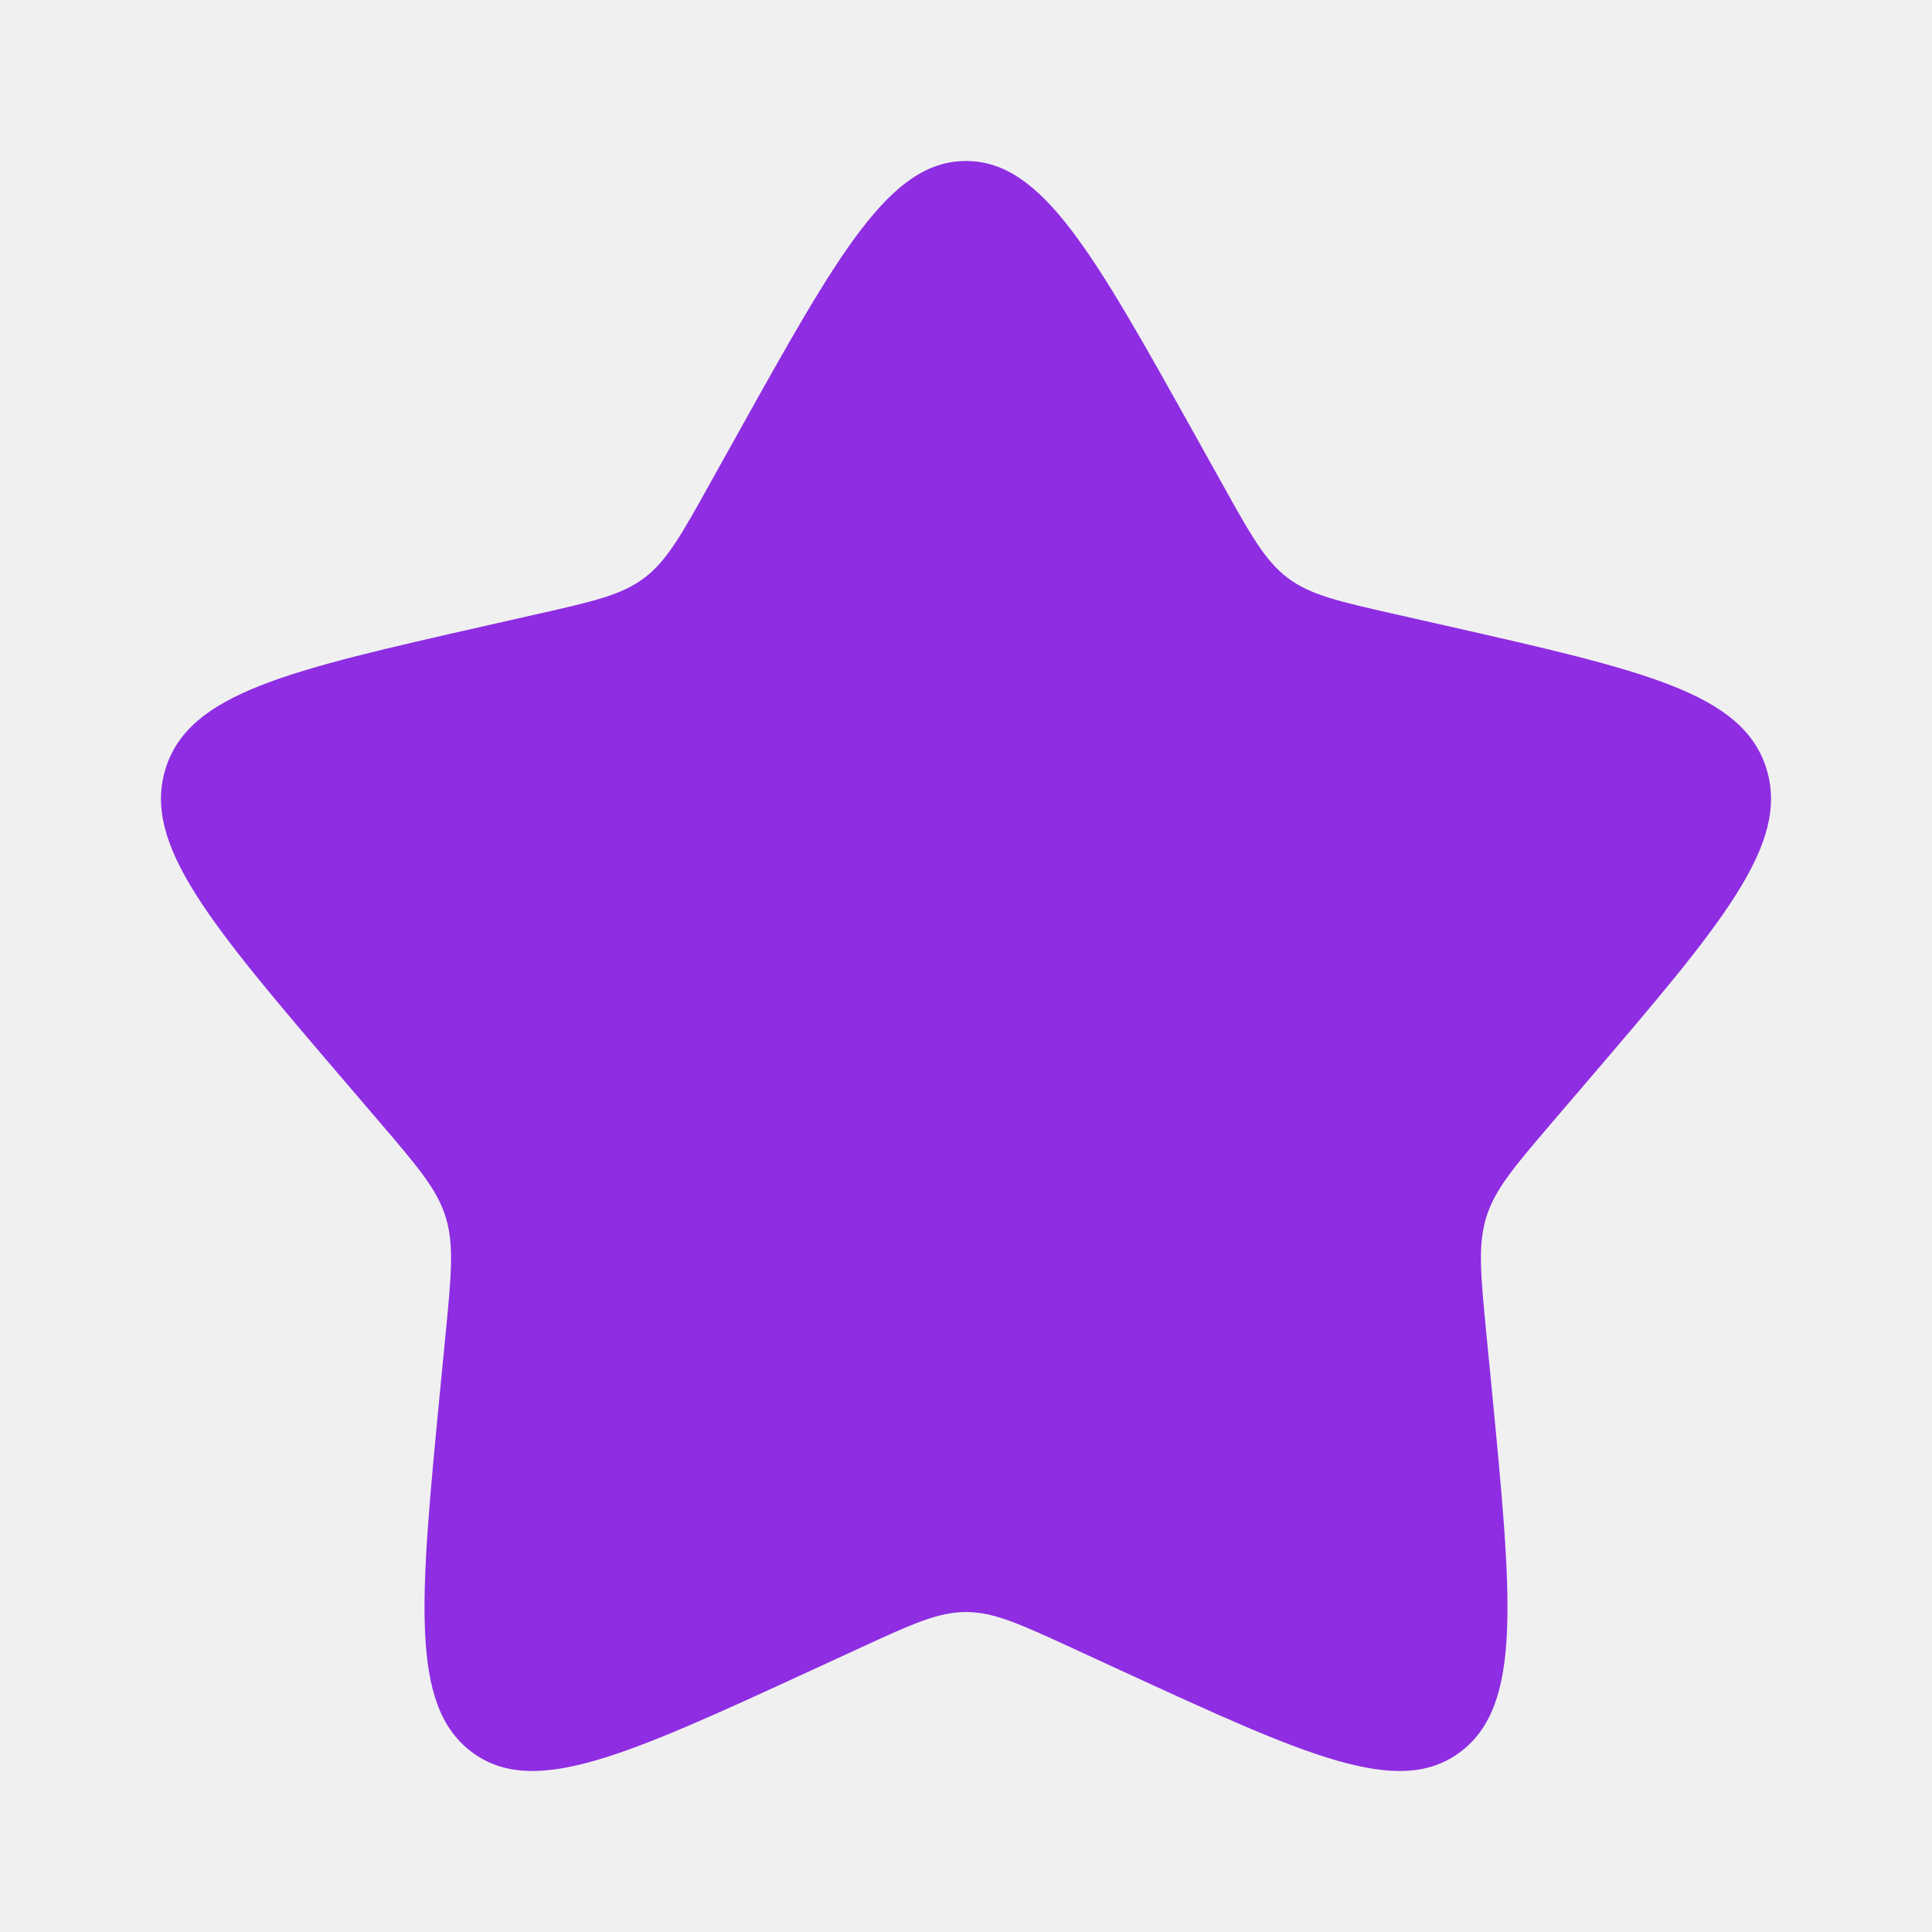
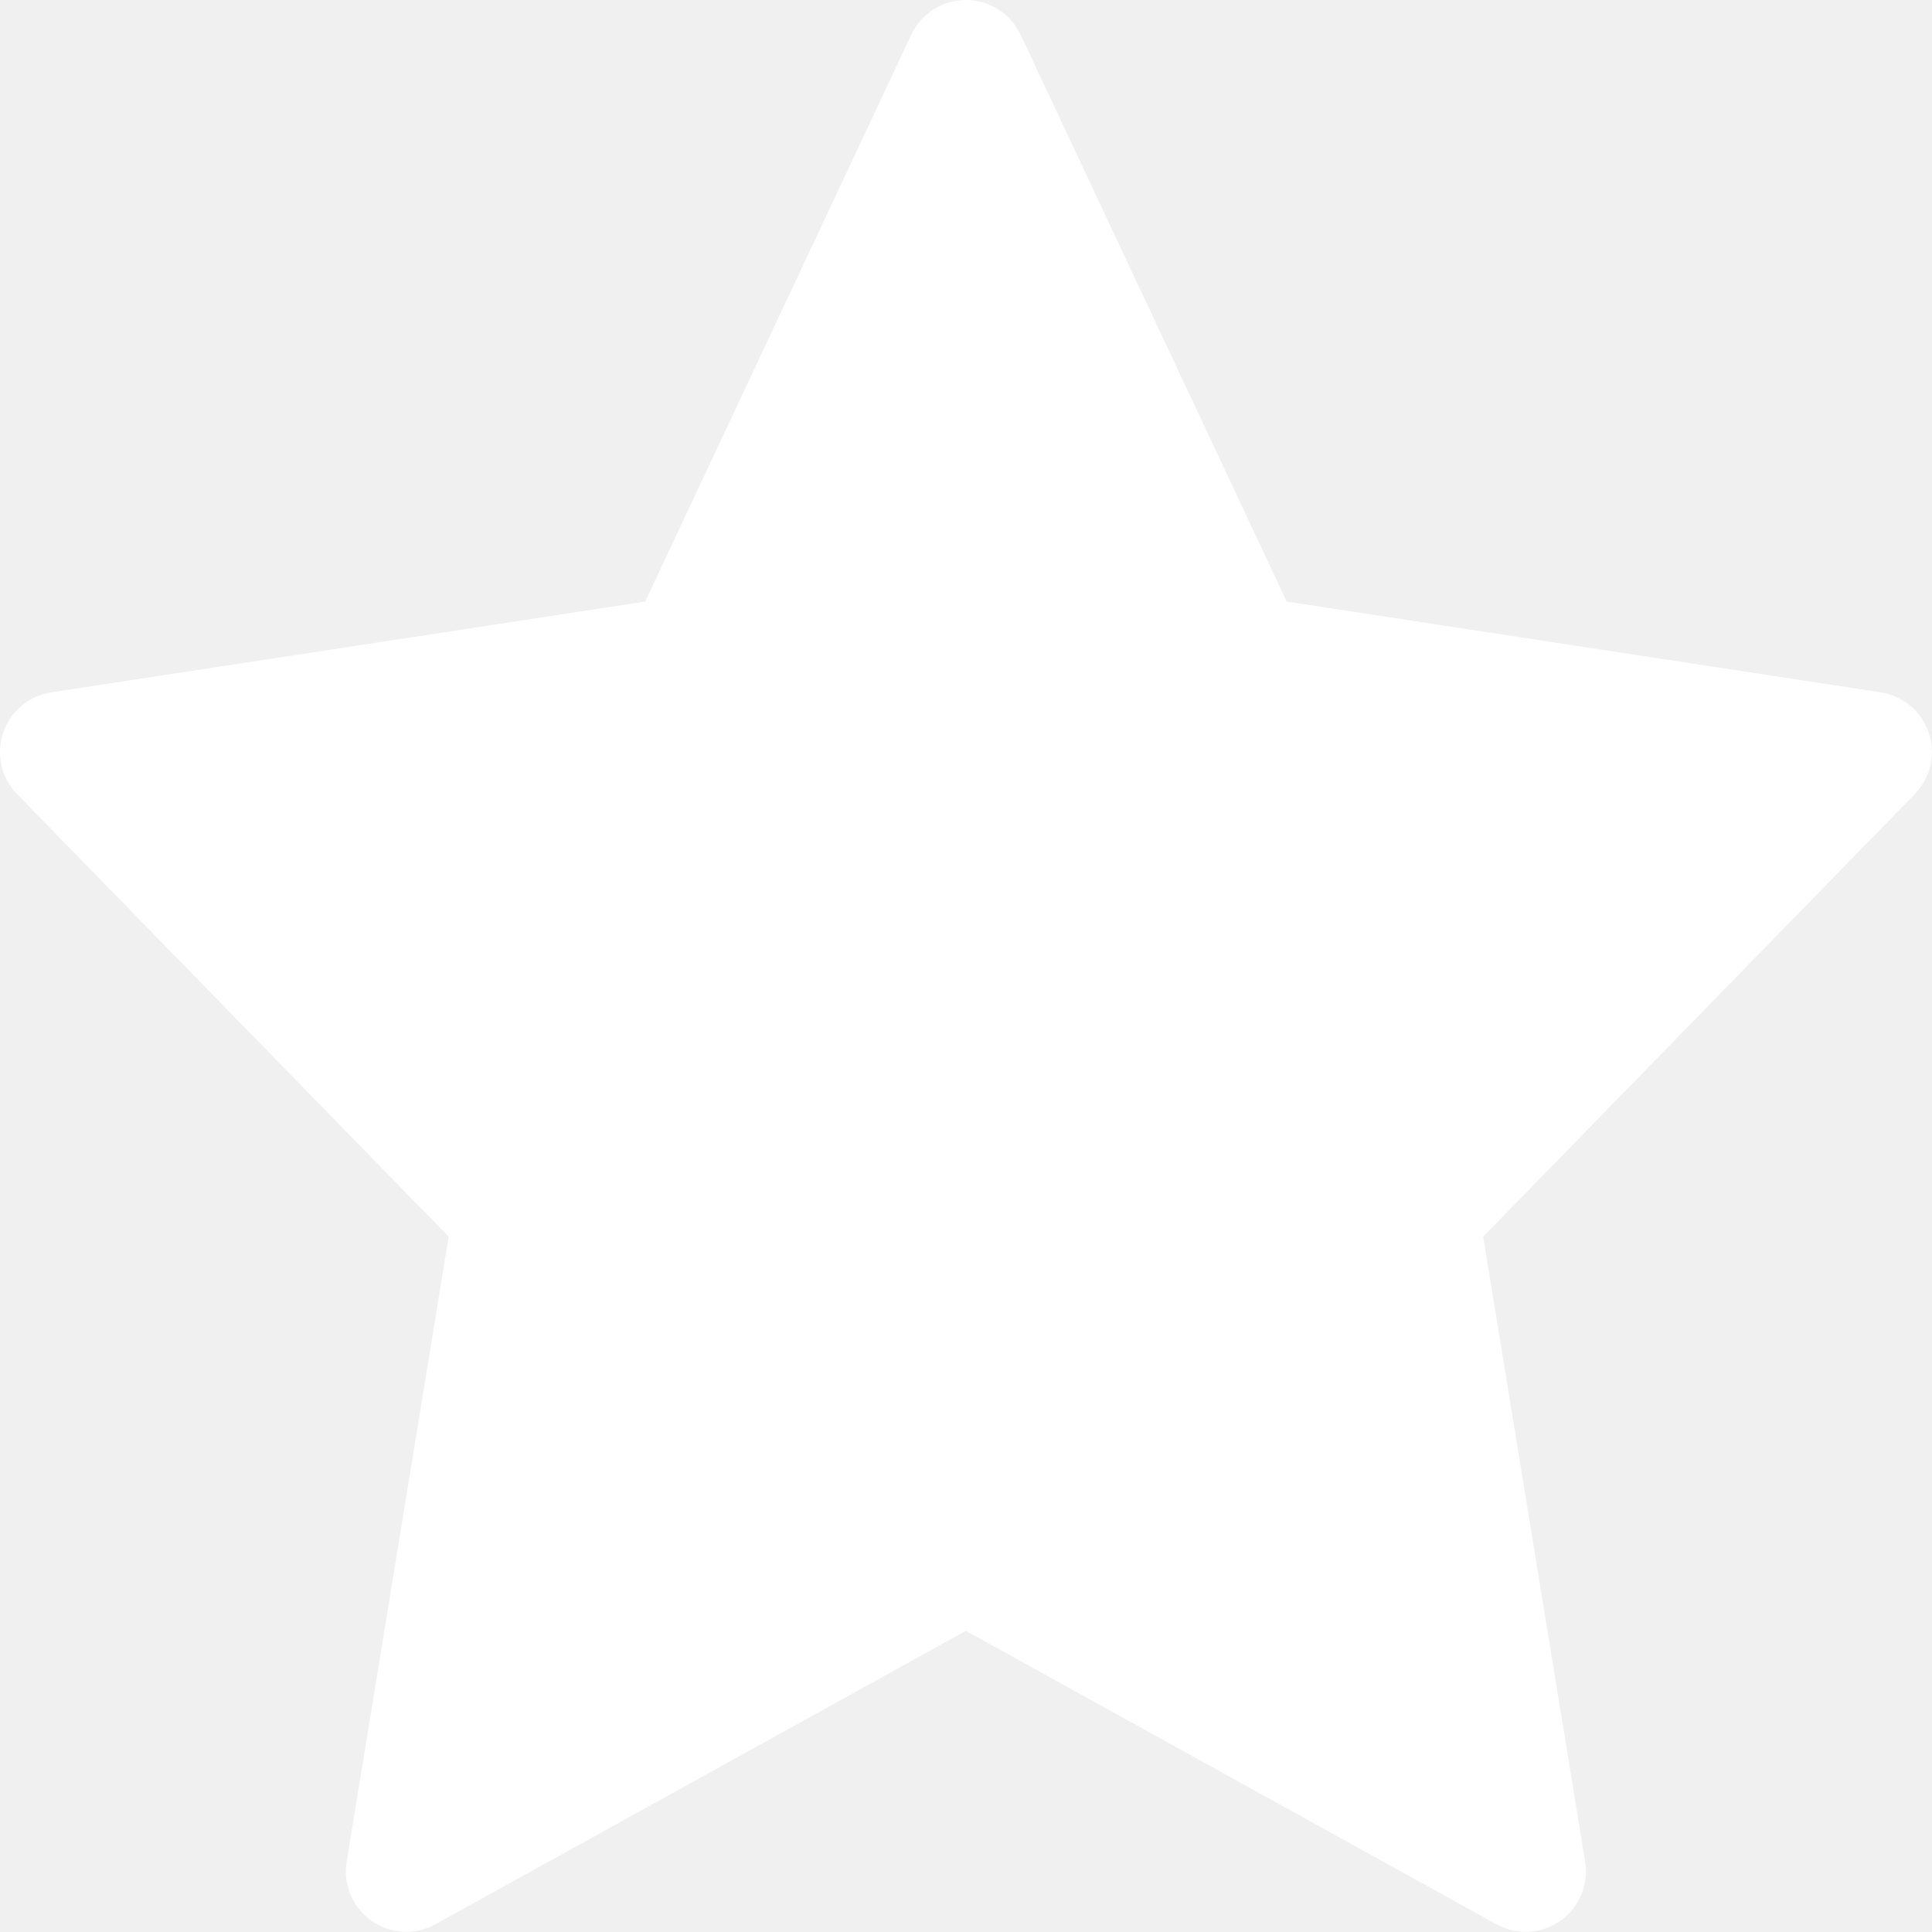
- <svg xmlns="http://www.w3.org/2000/svg" width="800px" height="800px" viewBox="0 0 24 24" fill="none">
-   <g id="SVGRepo_bgCarrier" stroke-width="0" />
-   <g id="SVGRepo_tracerCarrier" stroke-linecap="round" stroke-linejoin="round" />
-   <g id="SVGRepo_iconCarrier">
-     <path d="M9.153 5.408C10.42 3.136 11.053 2 12 2C12.947 2 13.58 3.136 14.847 5.408L15.175 5.996C15.534 6.642 15.714 6.965 15.995 7.178C16.276 7.391 16.625 7.47 17.324 7.628L17.96 7.772C20.42 8.329 21.65 8.607 21.943 9.548C22.235 10.489 21.397 11.469 19.72 13.43L19.286 13.937C18.81 14.494 18.571 14.773 18.464 15.118C18.357 15.462 18.393 15.834 18.465 16.578L18.531 17.254C18.784 19.871 18.911 21.179 18.145 21.76C17.379 22.342 16.227 21.811 13.924 20.751L13.329 20.477C12.674 20.175 12.347 20.025 12 20.025C11.653 20.025 11.326 20.175 10.671 20.477L10.076 20.751C7.773 21.811 6.621 22.342 5.855 21.76C5.089 21.179 5.216 19.871 5.469 17.254L5.535 16.578C5.607 15.834 5.643 15.462 5.536 15.118C5.429 14.773 5.19 14.494 4.714 13.937L4.28 13.43C2.603 11.469 1.765 10.489 2.057 9.548C2.35 8.607 3.58 8.329 6.04 7.772L6.676 7.628C7.375 7.47 7.724 7.391 8.005 7.178C8.286 6.965 8.466 6.642 8.825 5.996L9.153 5.408Z" fill="#8E2DE2" />
-   </g>
+ <svg xmlns="http://www.w3.org/2000/svg" version="1.0" id="Layer_1" width="800px" height="800px" viewBox="0 0 64 64" enable-background="new 0 0 64 64" xml:space="preserve">
+   <path fill="#ffffff" d="M63.893,24.277c-0.238-0.711-0.854-1.229-1.595-1.343l-19.674-3.006L33.809,1.15  C33.479,0.448,32.773,0,31.998,0s-1.48,0.448-1.811,1.15l-8.815,18.778L1.698,22.935c-0.741,0.113-1.356,0.632-1.595,1.343  c-0.238,0.71-0.059,1.494,0.465,2.031l14.294,14.657L11.484,61.67c-0.124,0.756,0.195,1.517,0.822,1.957  c0.344,0.243,0.747,0.366,1.151,0.366c0.332,0,0.666-0.084,0.968-0.25l17.572-9.719l17.572,9.719c0.302,0.166,0.636,0.25,0.968,0.25  c0.404,0,0.808-0.123,1.151-0.366c0.627-0.44,0.946-1.201,0.822-1.957l-3.378-20.704l14.294-14.657  C63.951,25.771,64.131,24.987,63.893,24.277z" />
</svg>
